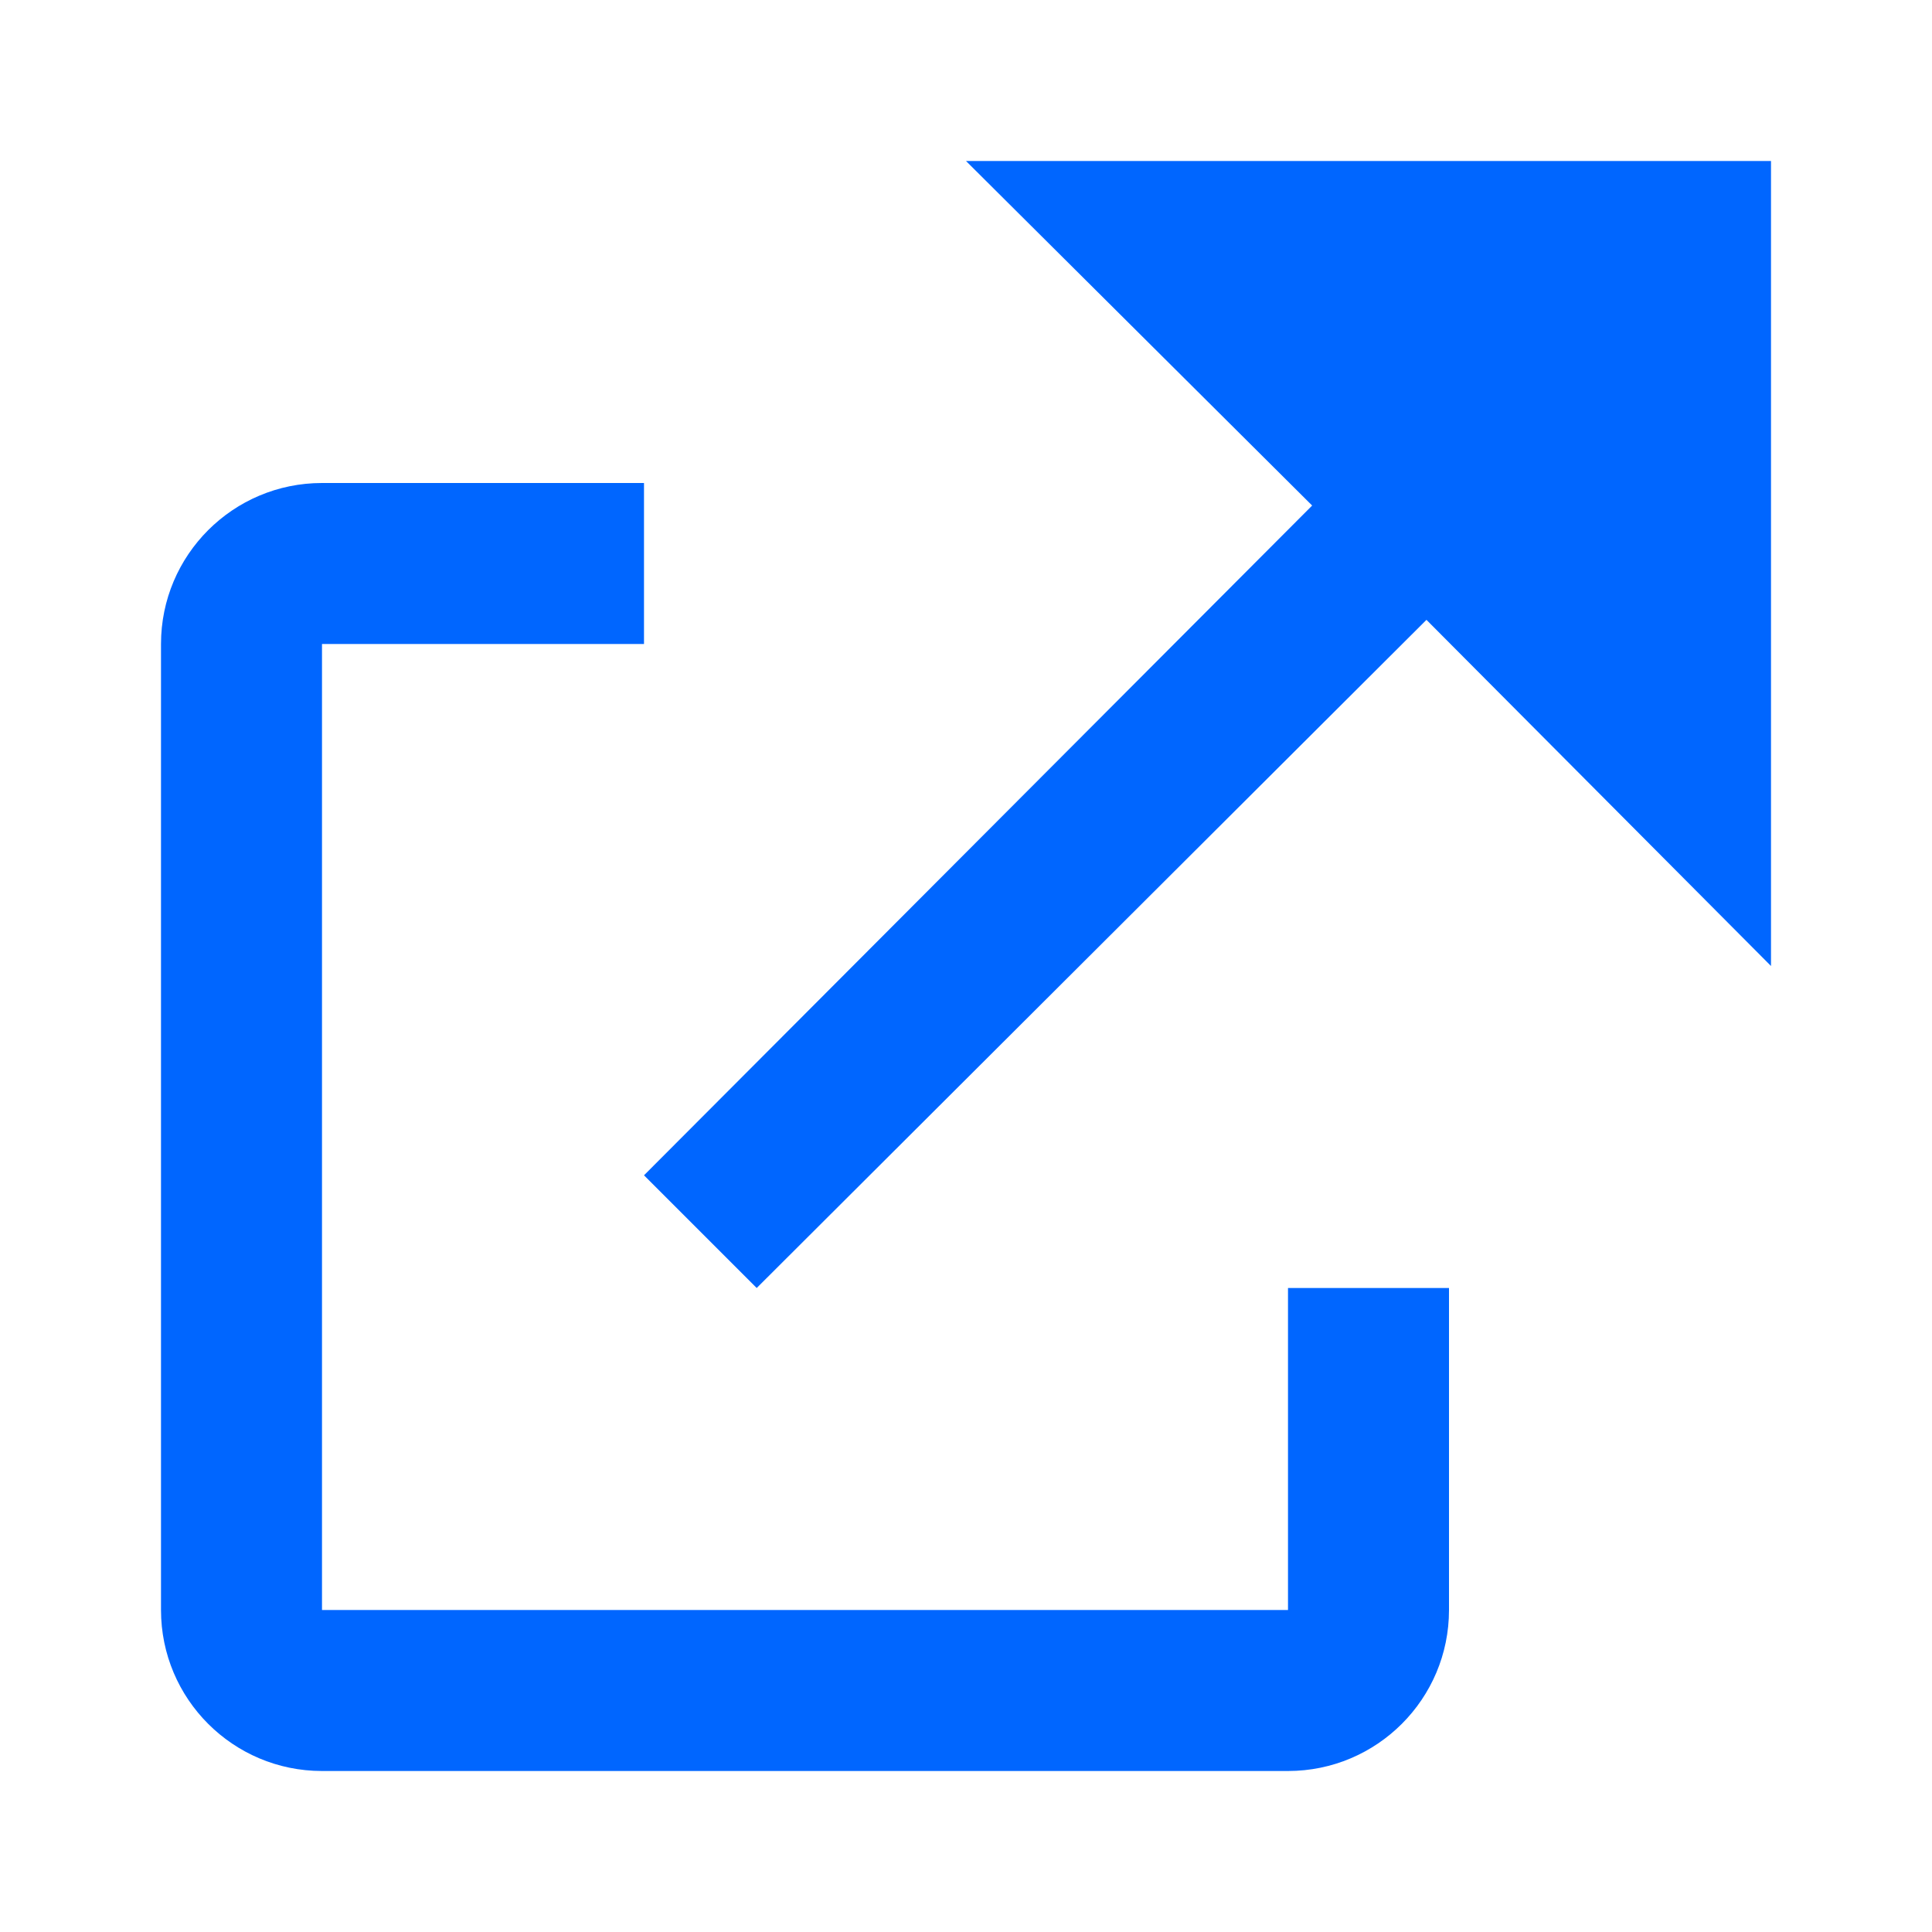
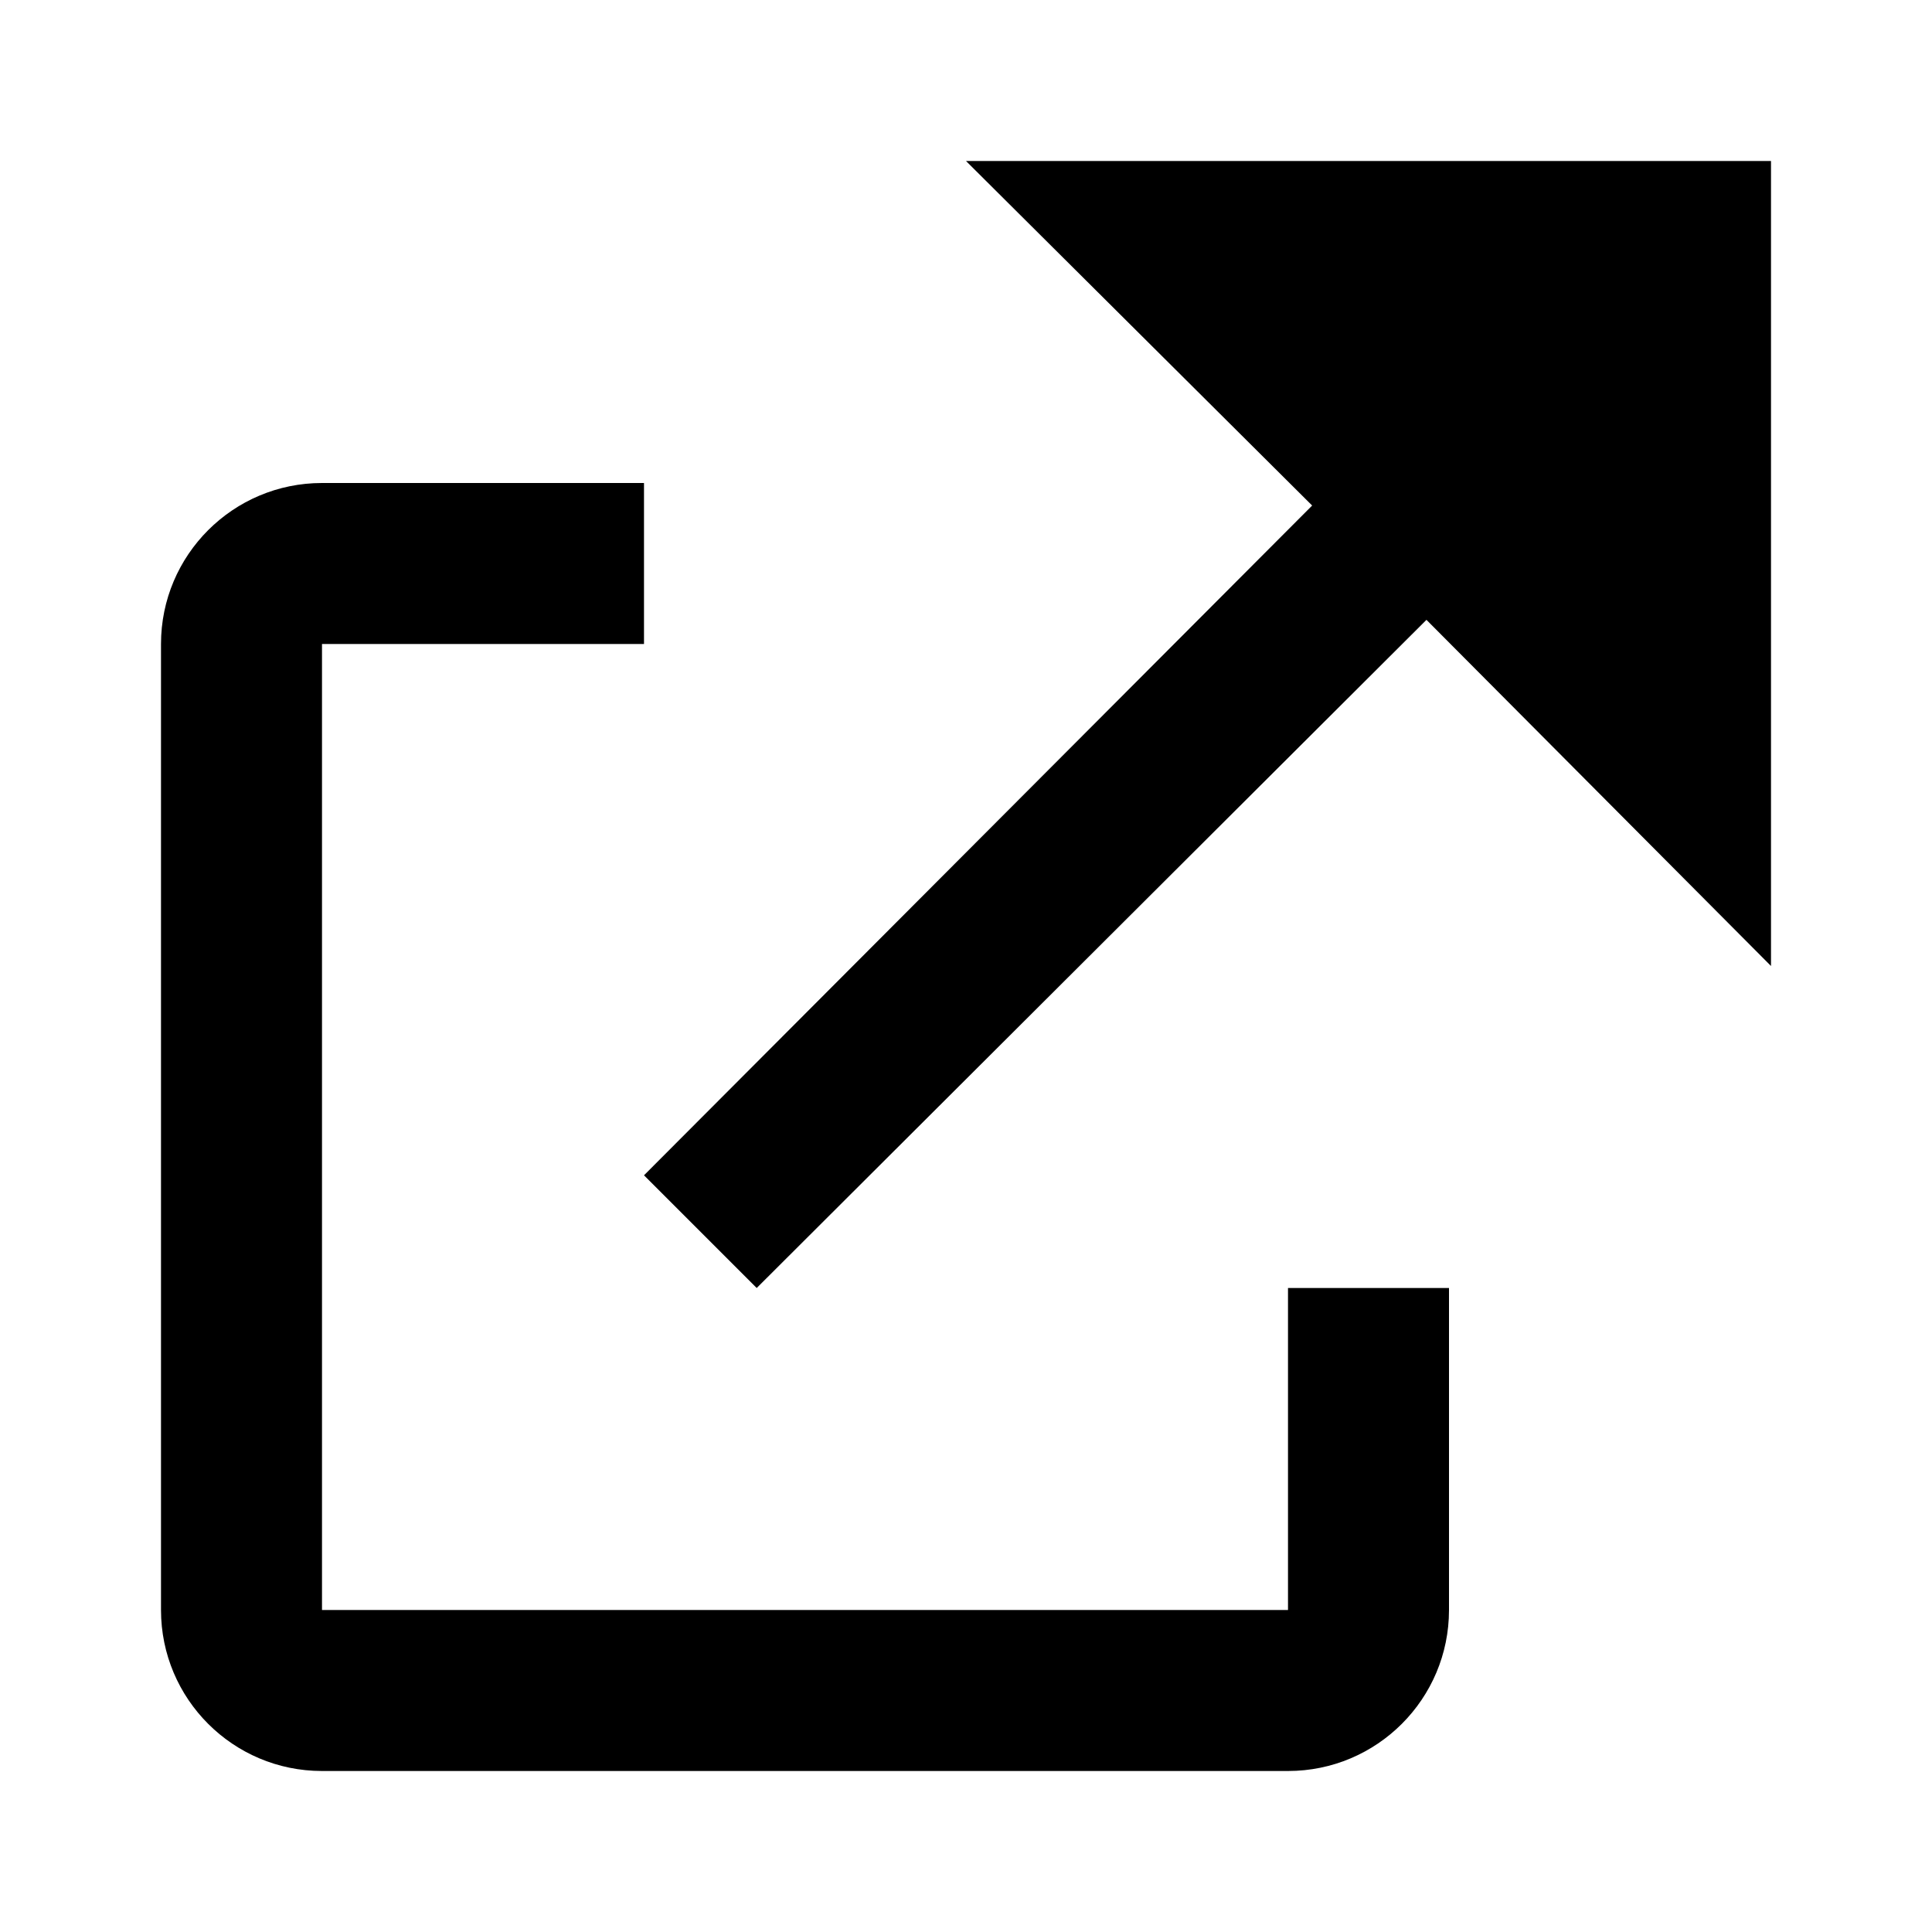
<svg xmlns="http://www.w3.org/2000/svg" width="12" height="12" viewBox="0 0 12 12">
-   <path fill="#06f" d="M6 1h5v5L8.86 3.85 4.7 8 4 7.3l4.15-4.16zM2 3h2v1H2v6h6V8h1v2a1 1 0 0 1-1 1H2a1 1 0 0 1-1-1V4a1 1 0 0 1 1-1" />
+   <path fill="#000" d="M6 1h5v5L8.86 3.85 4.7 8 4 7.3l4.15-4.16zM2 3h2v1H2v6h6V8h1v2a1 1 0 0 1-1 1H2a1 1 0 0 1-1-1V4a1 1 0 0 1 1-1" />
</svg>
